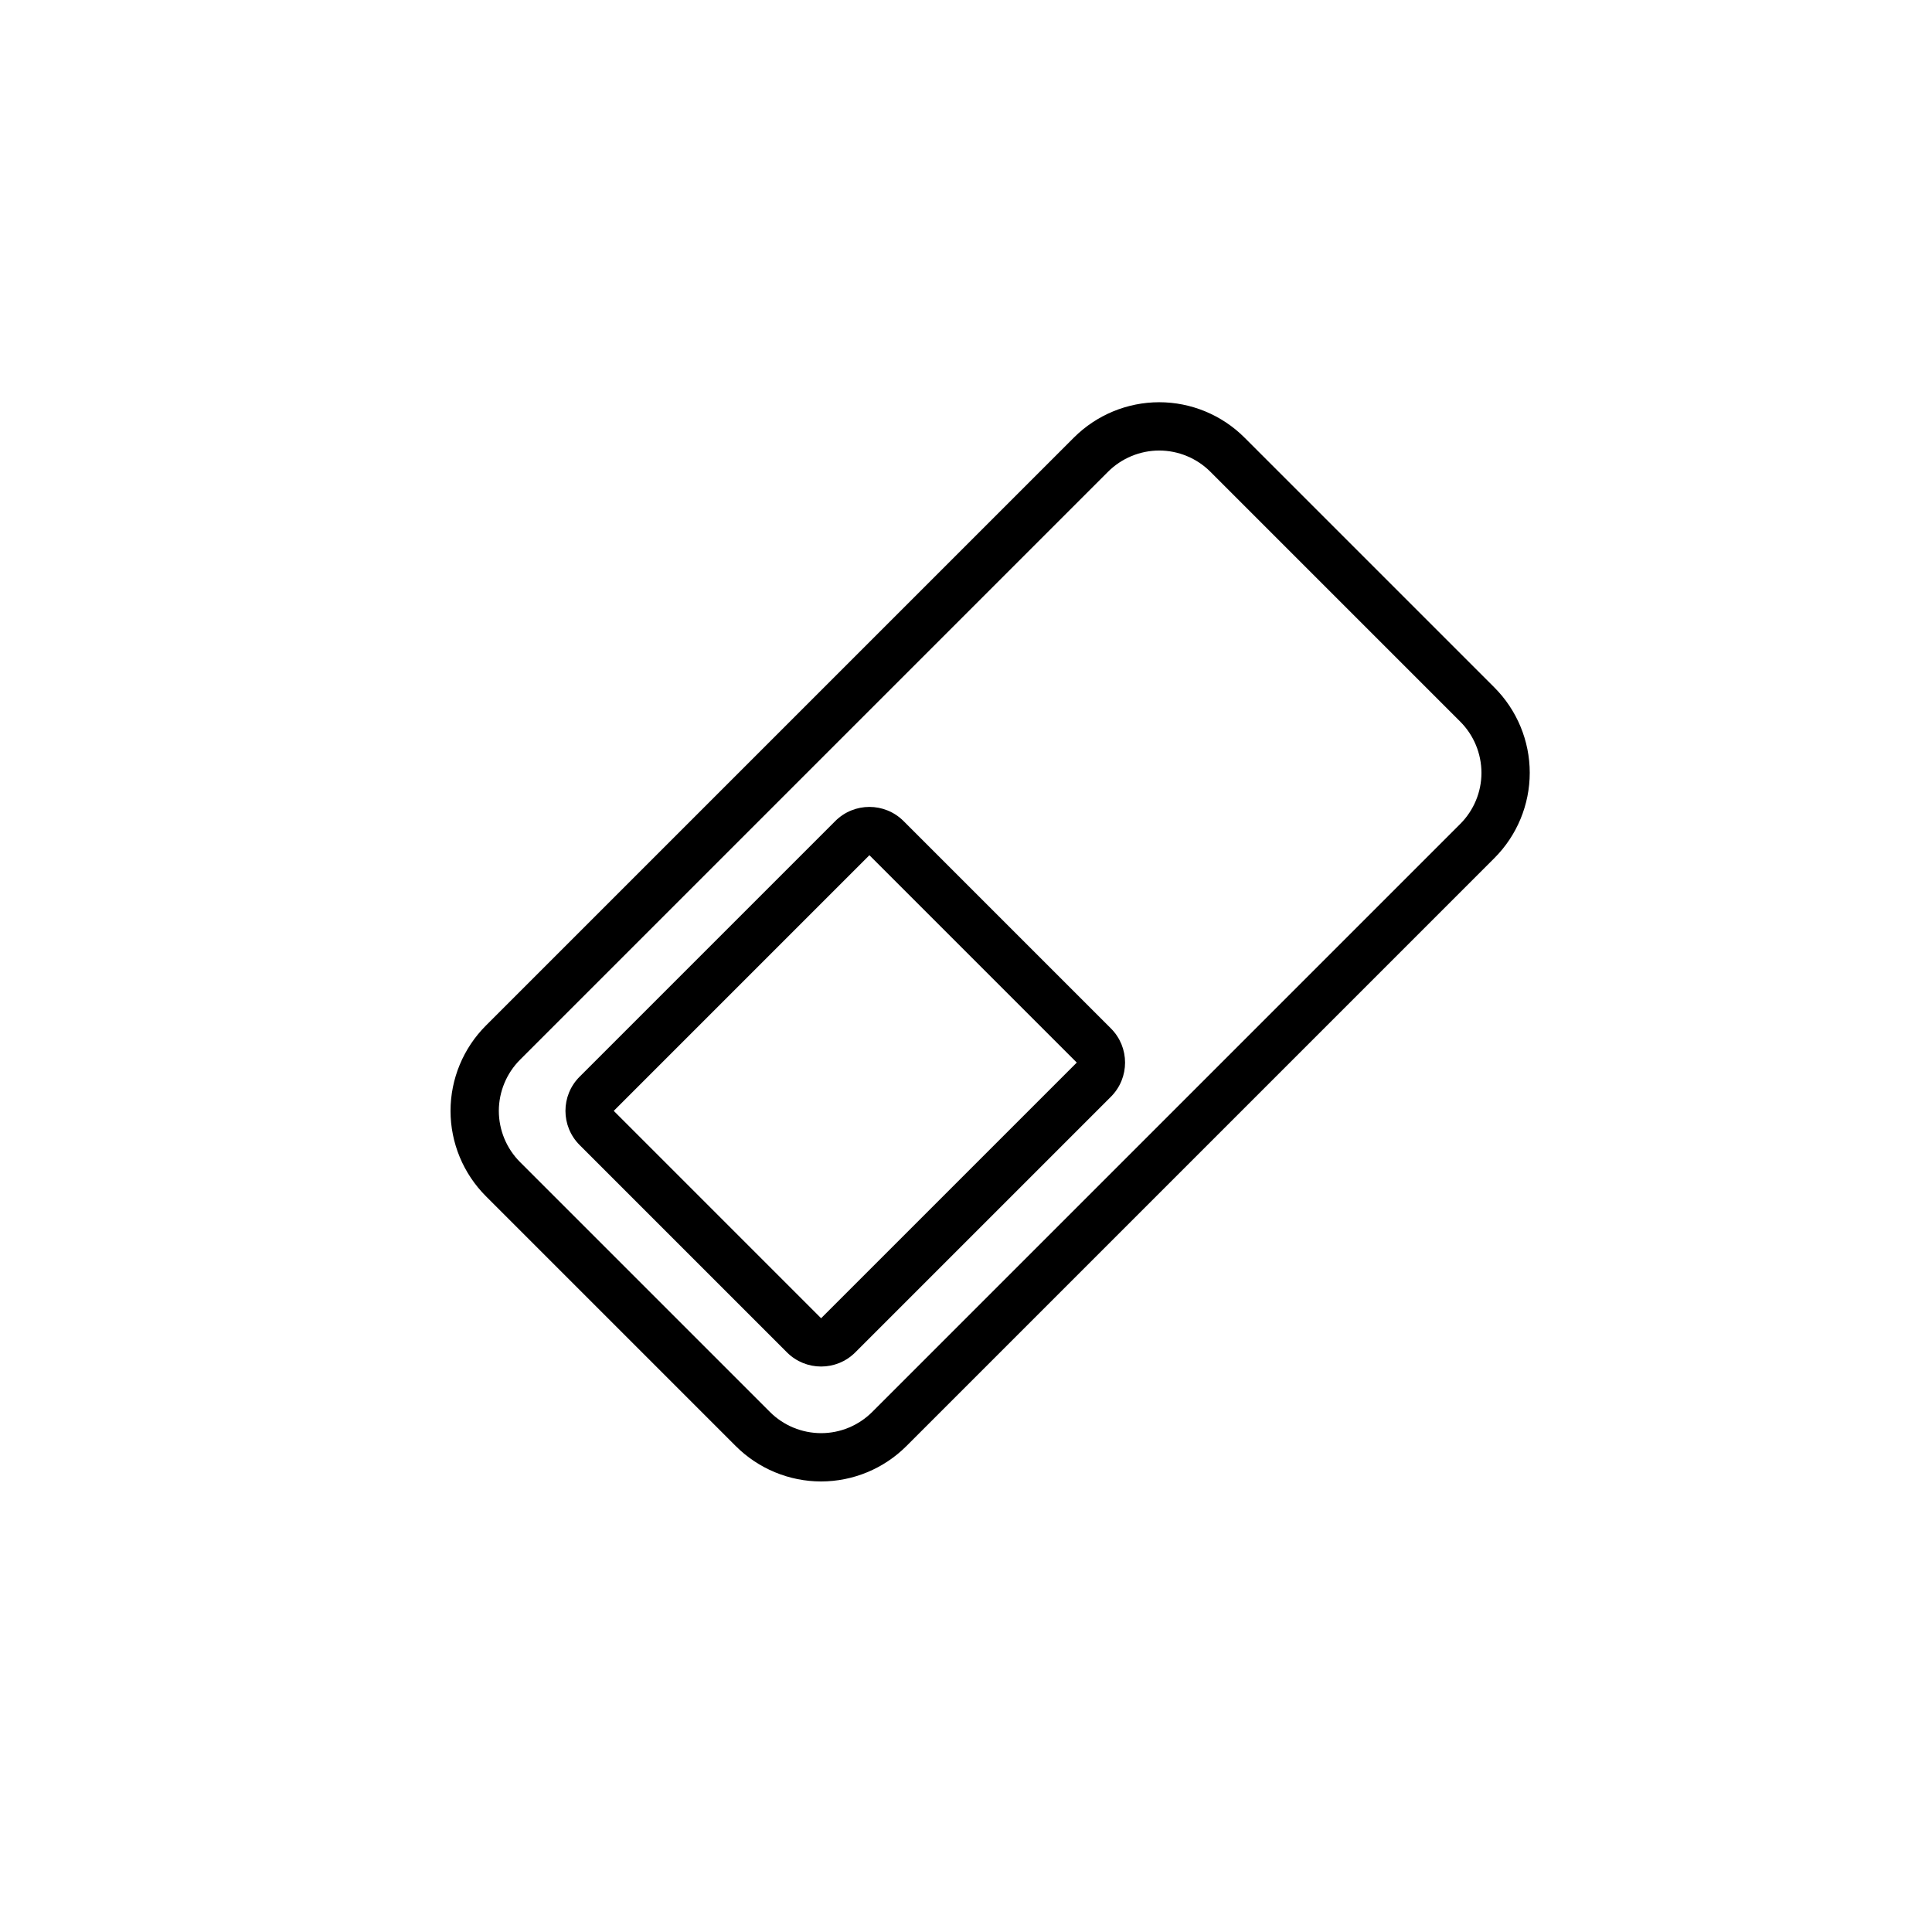
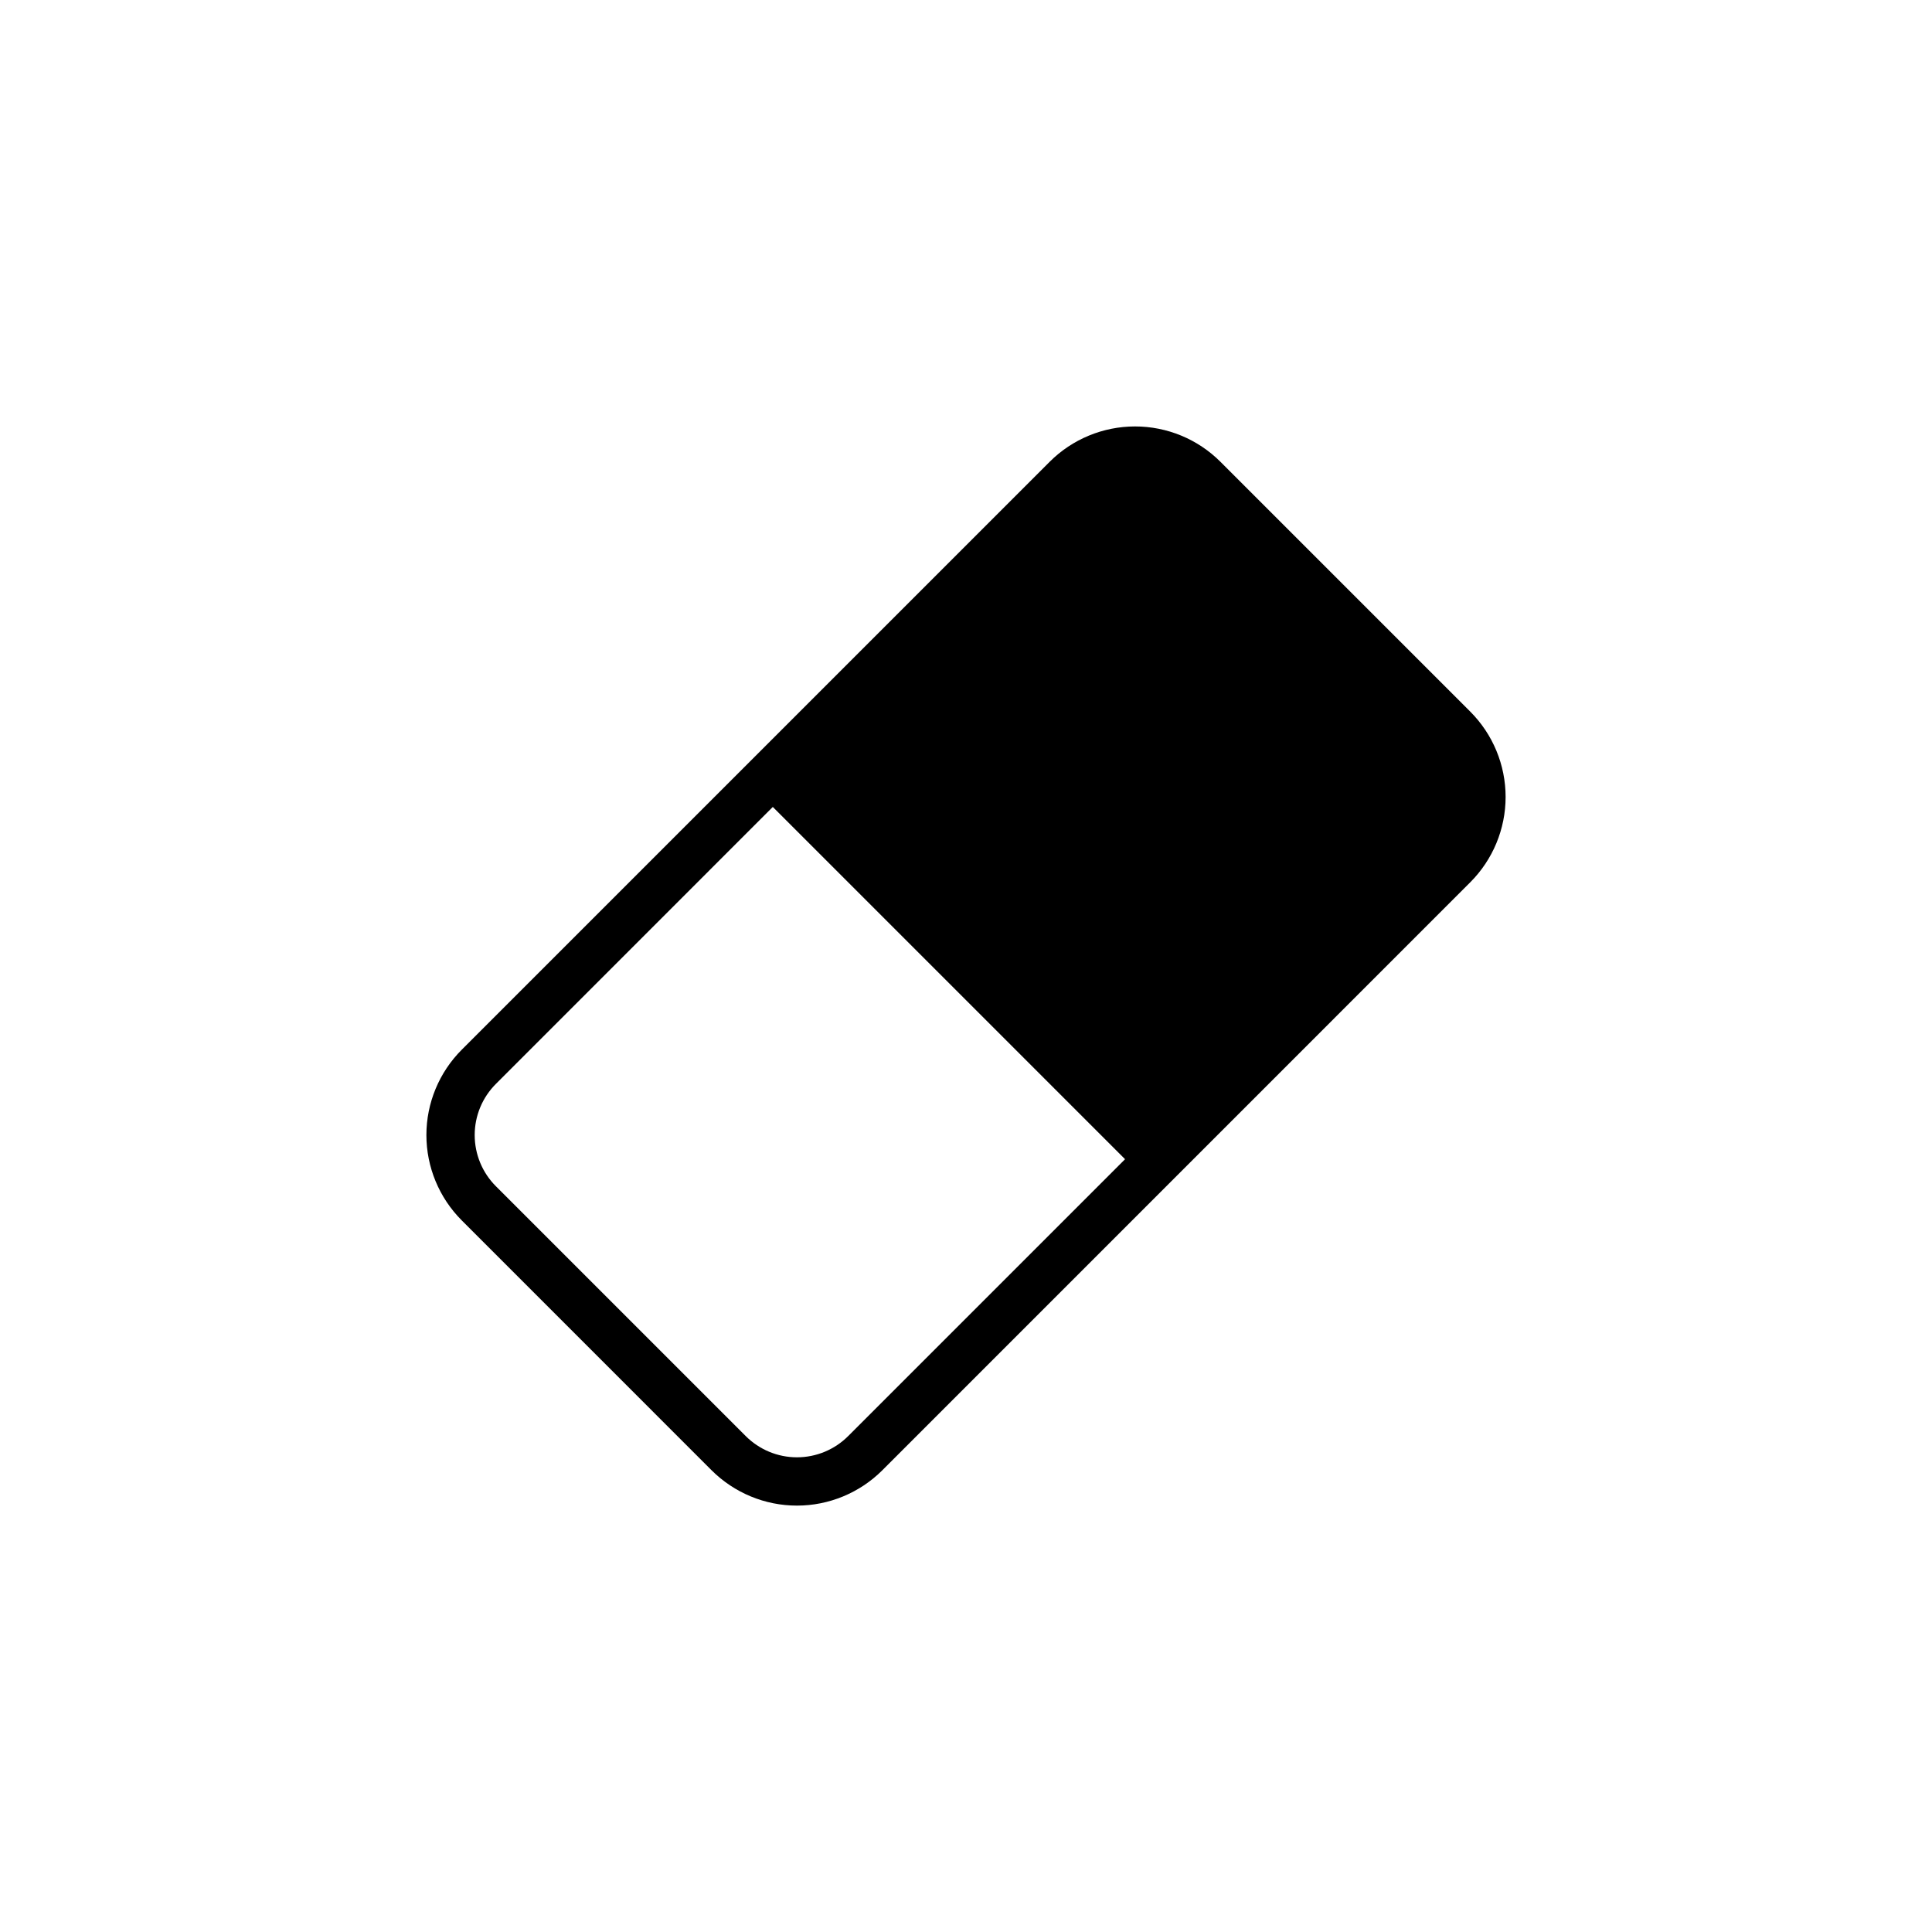
<svg xmlns="http://www.w3.org/2000/svg" width="100%" height="100%" viewBox="0 0 40 40" version="1.1" xml:space="preserve" style="fill-rule:evenodd;clip-rule:evenodd;stroke-linejoin:round;stroke-miterlimit:2;">
-   <g transform="matrix(1,0,0,1,-377,-232)">
-     <g id="Artboard1" transform="matrix(1,0,0,1,377,232)">
+   <g transform="matrix(1,0,0,1,-3585.39,-257.25)">
+     <g id="Artboard1" transform="matrix(1,0,0,1,3585.39,257.25)">
      <rect x="0" y="0" width="40" height="40" style="fill:none;" />
-       <g transform="matrix(1.34687,1.34687,-0.979071,0.979071,-324.553,-353.946)">
-         <path d="M269.961,8.284C269.961,7.805 269.823,7.346 269.577,7.007C269.331,6.669 268.997,6.479 268.649,6.479C267.567,6.479 265.891,6.479 264.809,6.479C264.461,6.479 264.127,6.669 263.881,7.007C263.635,7.346 263.497,7.805 263.497,8.284L263.497,20.716C263.497,21.195 263.635,21.654 263.881,21.993C264.127,22.331 264.461,22.521 264.809,22.521C265.891,22.521 267.567,22.521 268.649,22.521C268.997,22.521 269.331,22.331 269.577,21.993C269.823,21.654 269.961,21.195 269.961,20.716L269.961,8.284ZM269.436,8.284L269.436,20.716C269.436,21.003 269.354,21.279 269.206,21.482C269.058,21.685 268.858,21.799 268.649,21.799L264.809,21.799C264.6,21.799 264.4,21.685 264.252,21.482C264.105,21.279 264.022,21.003 264.022,20.716C264.022,20.716 264.022,8.284 264.022,8.284C264.022,7.997 264.105,7.721 264.252,7.518C264.4,7.315 264.6,7.201 264.809,7.201L268.649,7.201C268.858,7.201 269.058,7.315 269.206,7.518C269.354,7.721 269.436,7.997 269.436,8.284Z" />
-       </g>
-       <g transform="matrix(0.841794,0.841794,-0.391628,0.391628,-201.352,-207.71)">
-         <path d="M270.119,7.742C270.119,6.745 269.743,5.937 269.279,5.937L264.179,5.937C263.715,5.937 263.339,6.745 263.339,7.742C263.339,10.46 263.339,18.54 263.339,21.258C263.339,22.255 263.715,23.063 264.179,23.063L269.279,23.063C269.743,23.063 270.119,22.255 270.119,21.258L270.119,7.742ZM264.179,7.742L269.279,7.742L269.279,21.258C269.279,21.258 264.179,21.258 264.179,21.258L264.179,7.742Z" />
+       <g transform="matrix(1,0,0,1,-377.5,-328.628)">
+         <path d="M387.061,350.36L399.232,338.189C399.701,337.72 400.337,337.457 401,337.457C401.663,337.457 402.299,337.72 402.768,338.189C404.225,339.646 406.482,341.904 407.939,343.36C408.408,343.829 408.672,344.465 408.672,345.128C408.672,345.791 408.408,346.427 407.939,346.896L395.768,359.068C395.299,359.536 394.663,359.8 394,359.8C393.337,359.8 392.701,359.536 392.232,359.068C390.775,357.611 388.518,355.353 387.061,353.896C386.592,353.427 386.328,352.791 386.328,352.128C386.328,351.465 386.592,350.829 387.061,350.36ZM393.5,345.335L400.793,352.628L395.061,358.36C394.779,358.642 394.398,358.8 394,358.8C393.602,358.8 393.221,358.642 392.939,358.36L387.768,353.189C387.486,352.908 387.328,352.526 387.328,352.128C387.328,351.73 387.486,351.349 387.768,351.068L393.5,345.335Z" />
      </g>
    </g>
  </g>
</svg>
